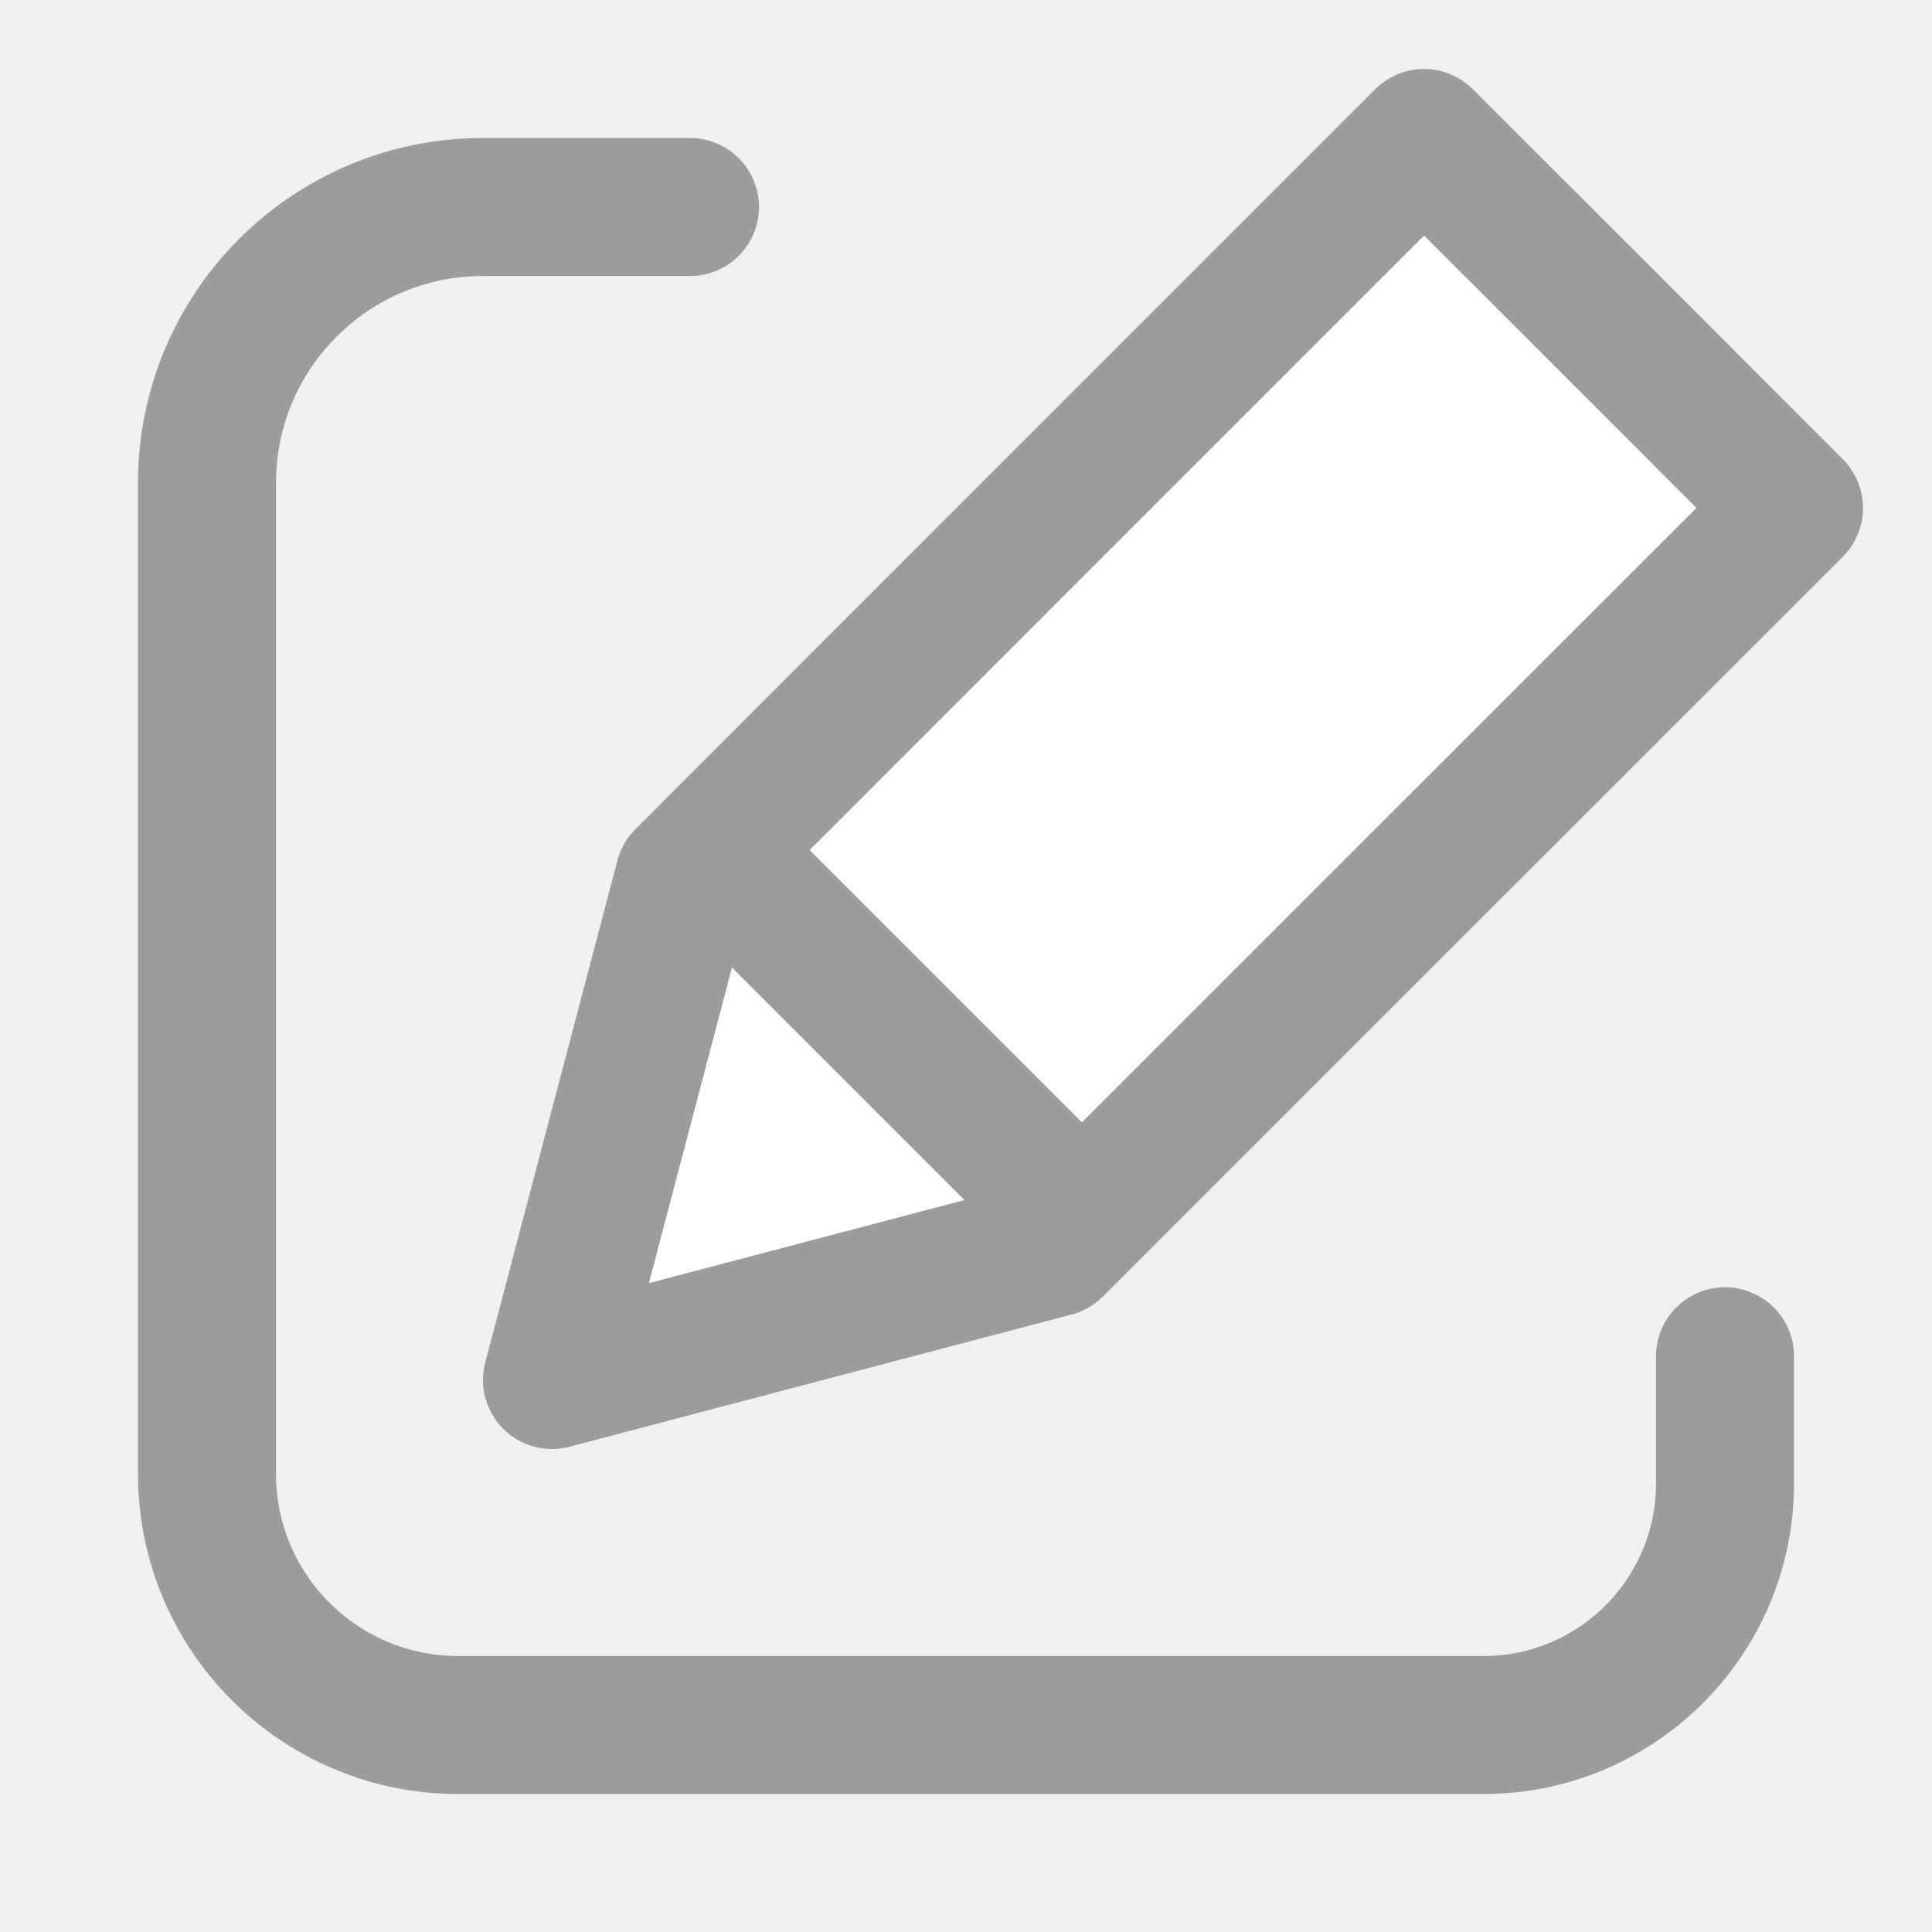
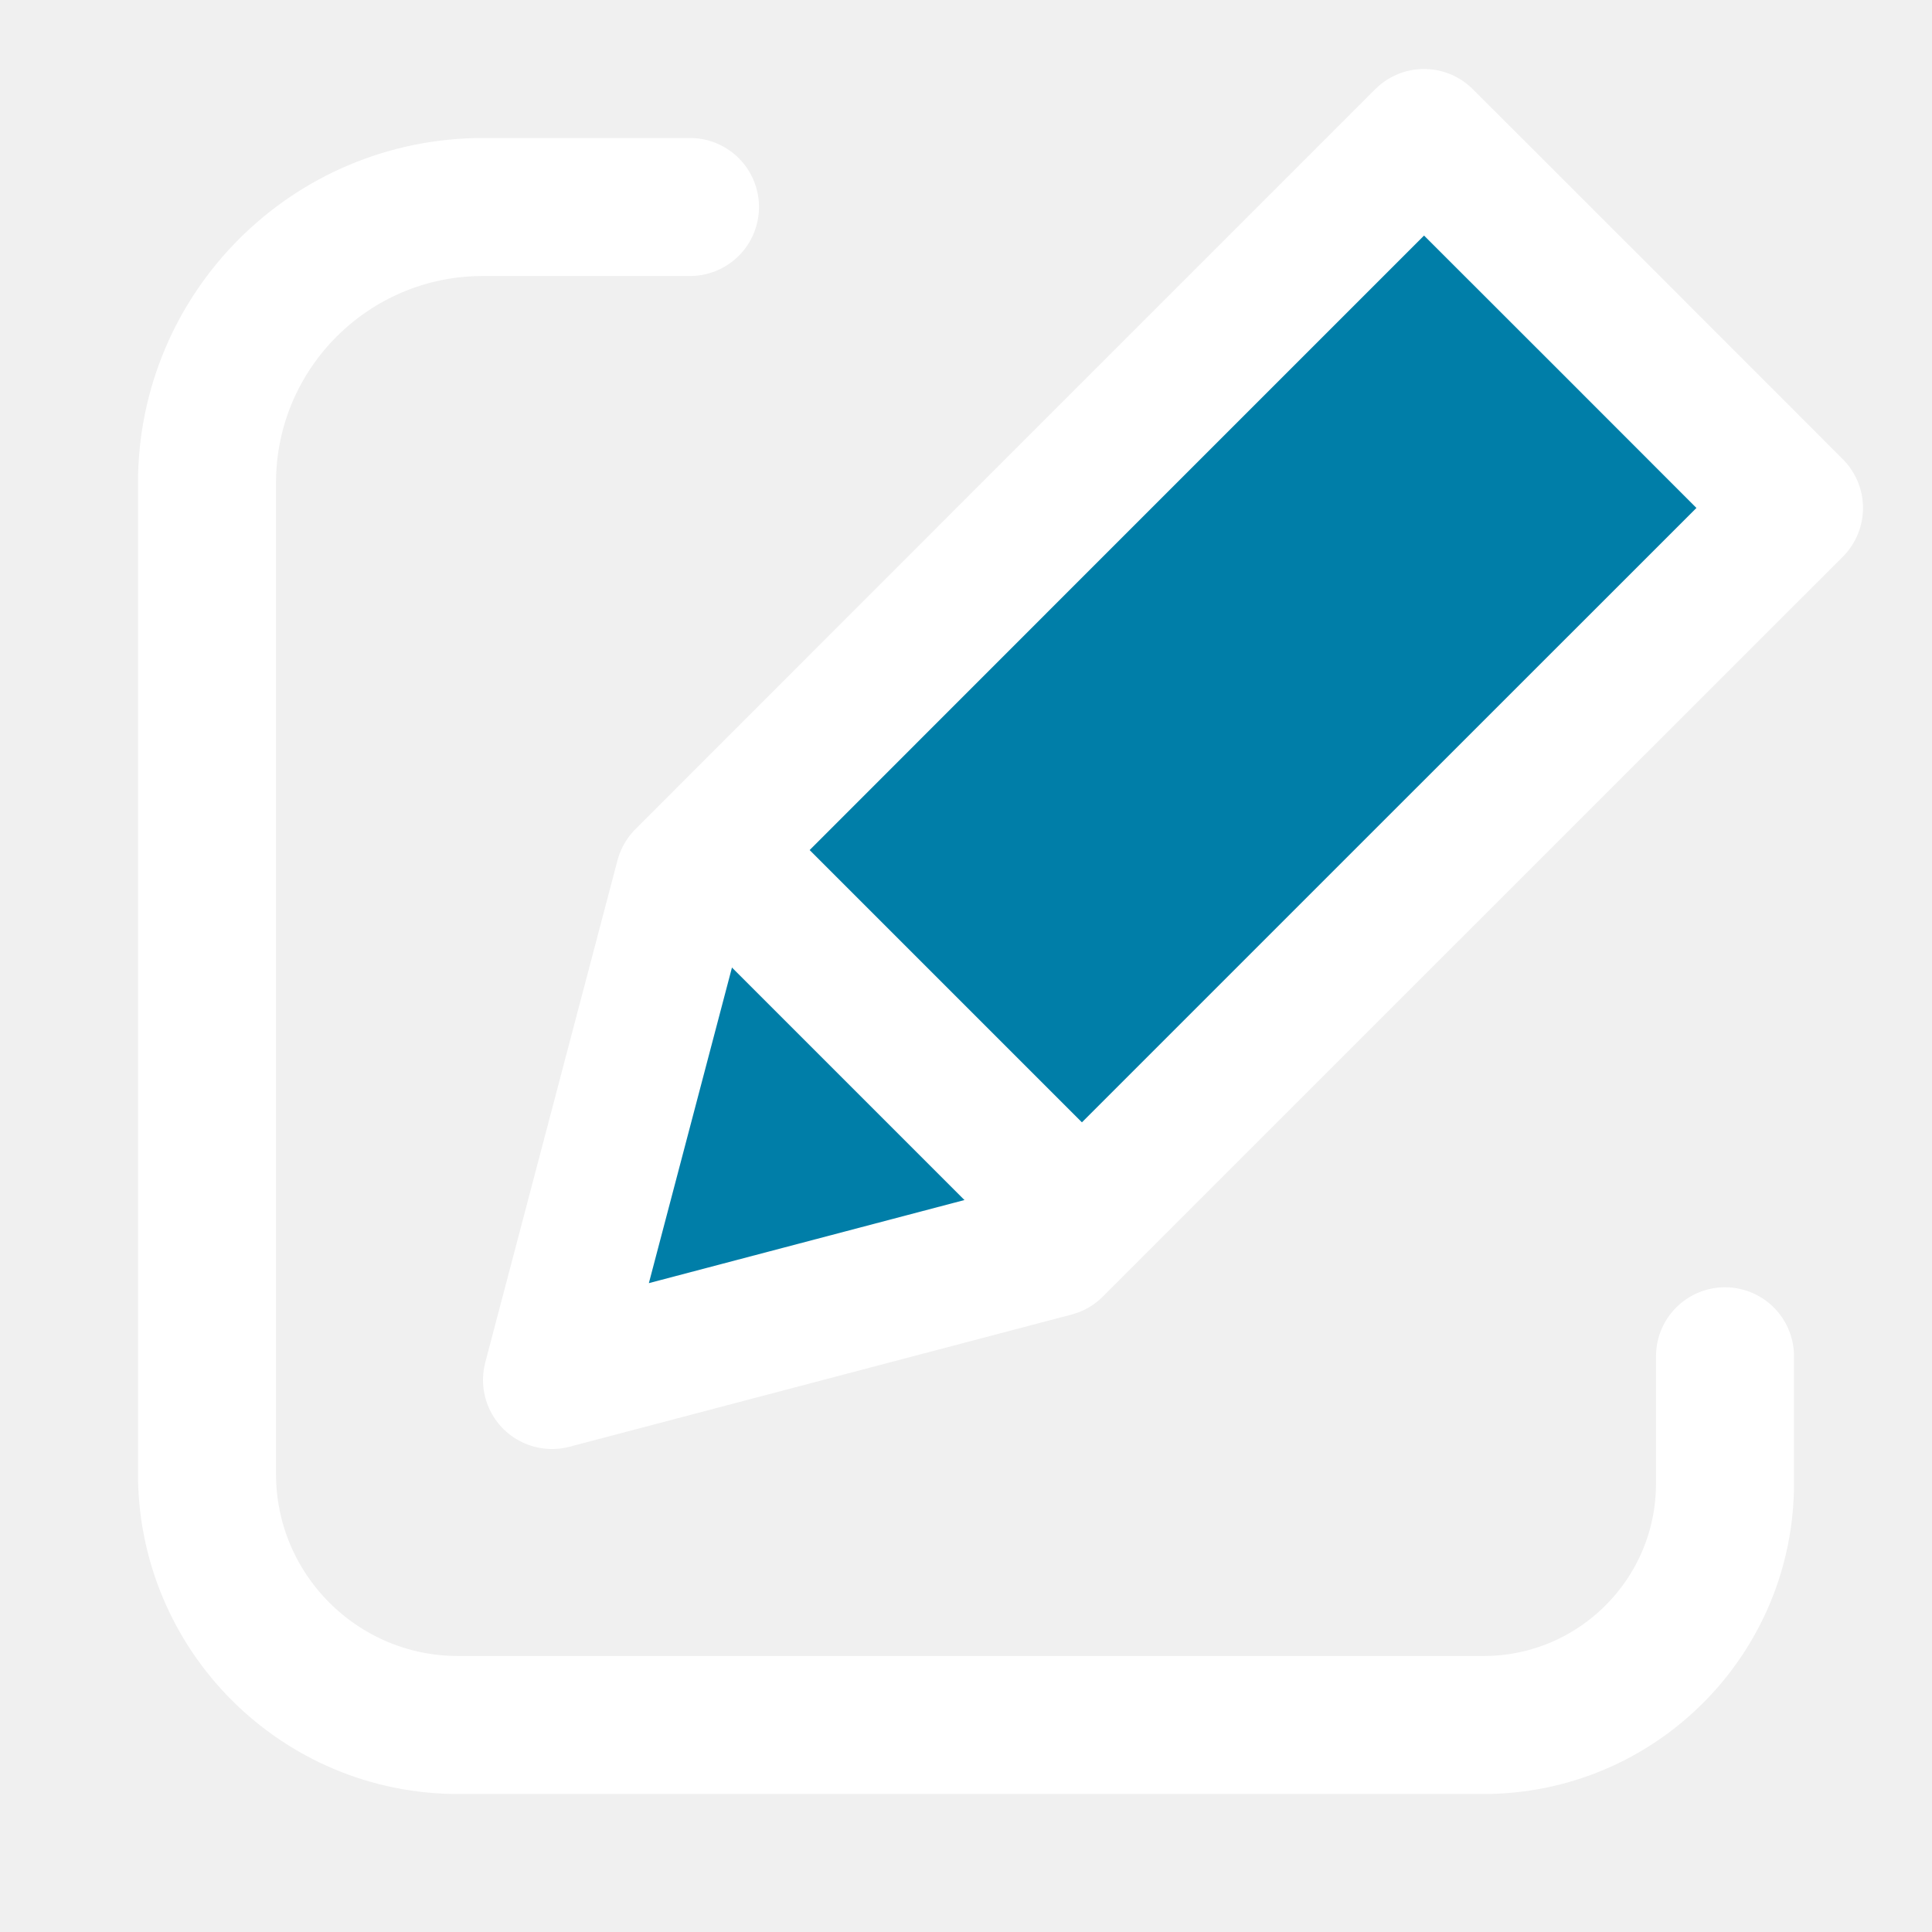
<svg xmlns="http://www.w3.org/2000/svg" width="14px" height="14px" viewBox="0 0 14 14" version="1.1">
  <defs />
  <g id="Icons" stroke="none" stroke-width="1" fill="none" fill-rule="evenodd" stroke-linejoin="round">
-     <g id="icon/general/edit-action" stroke="#9B9C9E">
-       <polygon id="Shape" fill="#FFFFFF" points="7.638 9.042 4 10 4.958 6.362 7.447 3.872 10.319 1 11.66 2.34 13 3.681 10.127 6.553" />
+     <g id="icon/general/edit-action" stroke="#FFFFFF">
+       <polygon id="Shape" fill="#007ea8" points="7.638 9.042 4 10 4.958 6.362 7.447 3.872 10.319 1 11.66 2.34 13 3.681 10.127 6.553" />
      <path d="M5,6 L8,9" id="Shape" />
      <path d="M9.828,1.5 L10.75,1.5 C11.716,1.5 12.5,2.284 12.5,3.25 L12.5,10.68 C12.5,11.685 11.685,12.5 10.68,12.5 L3.5,12.5 C2.395,12.5 1.5,11.605 1.5,10.5 L1.5,9" id="Rectangle-2" stroke-linecap="round" transform="translate(7, 7) rotate(-270) translate(-7, -7) " />
    </g>
  </g>
</svg>
